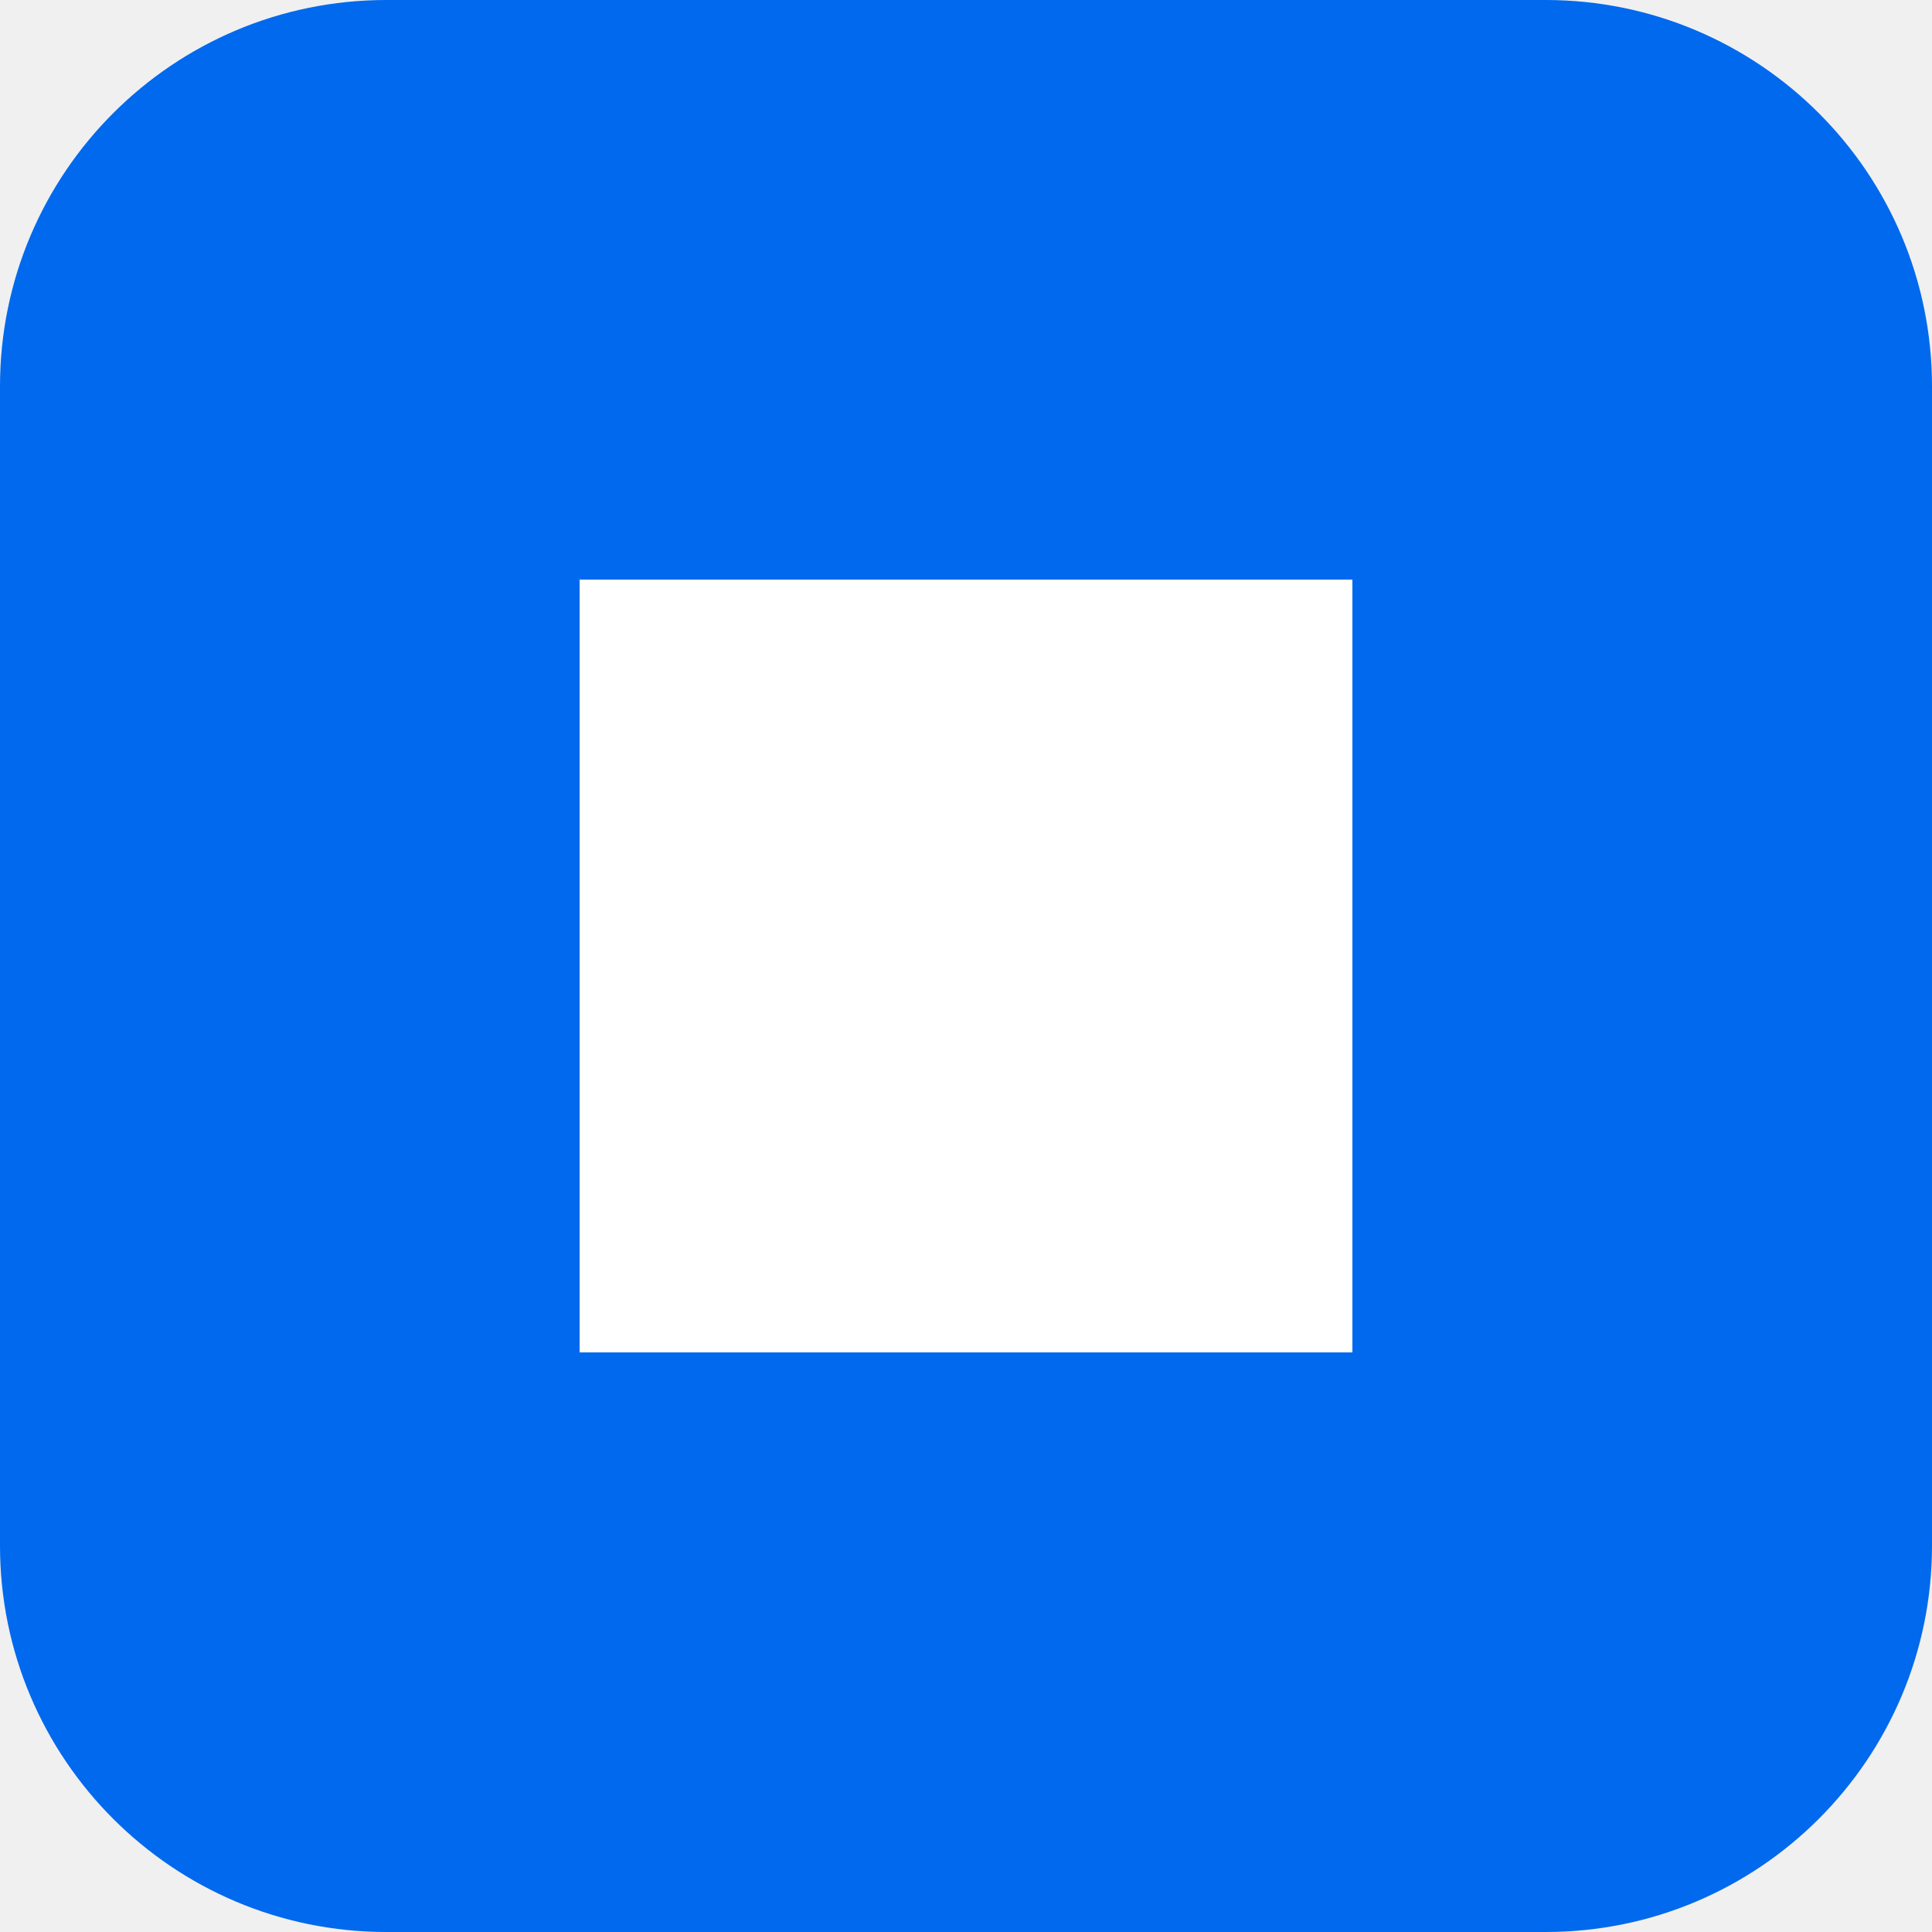
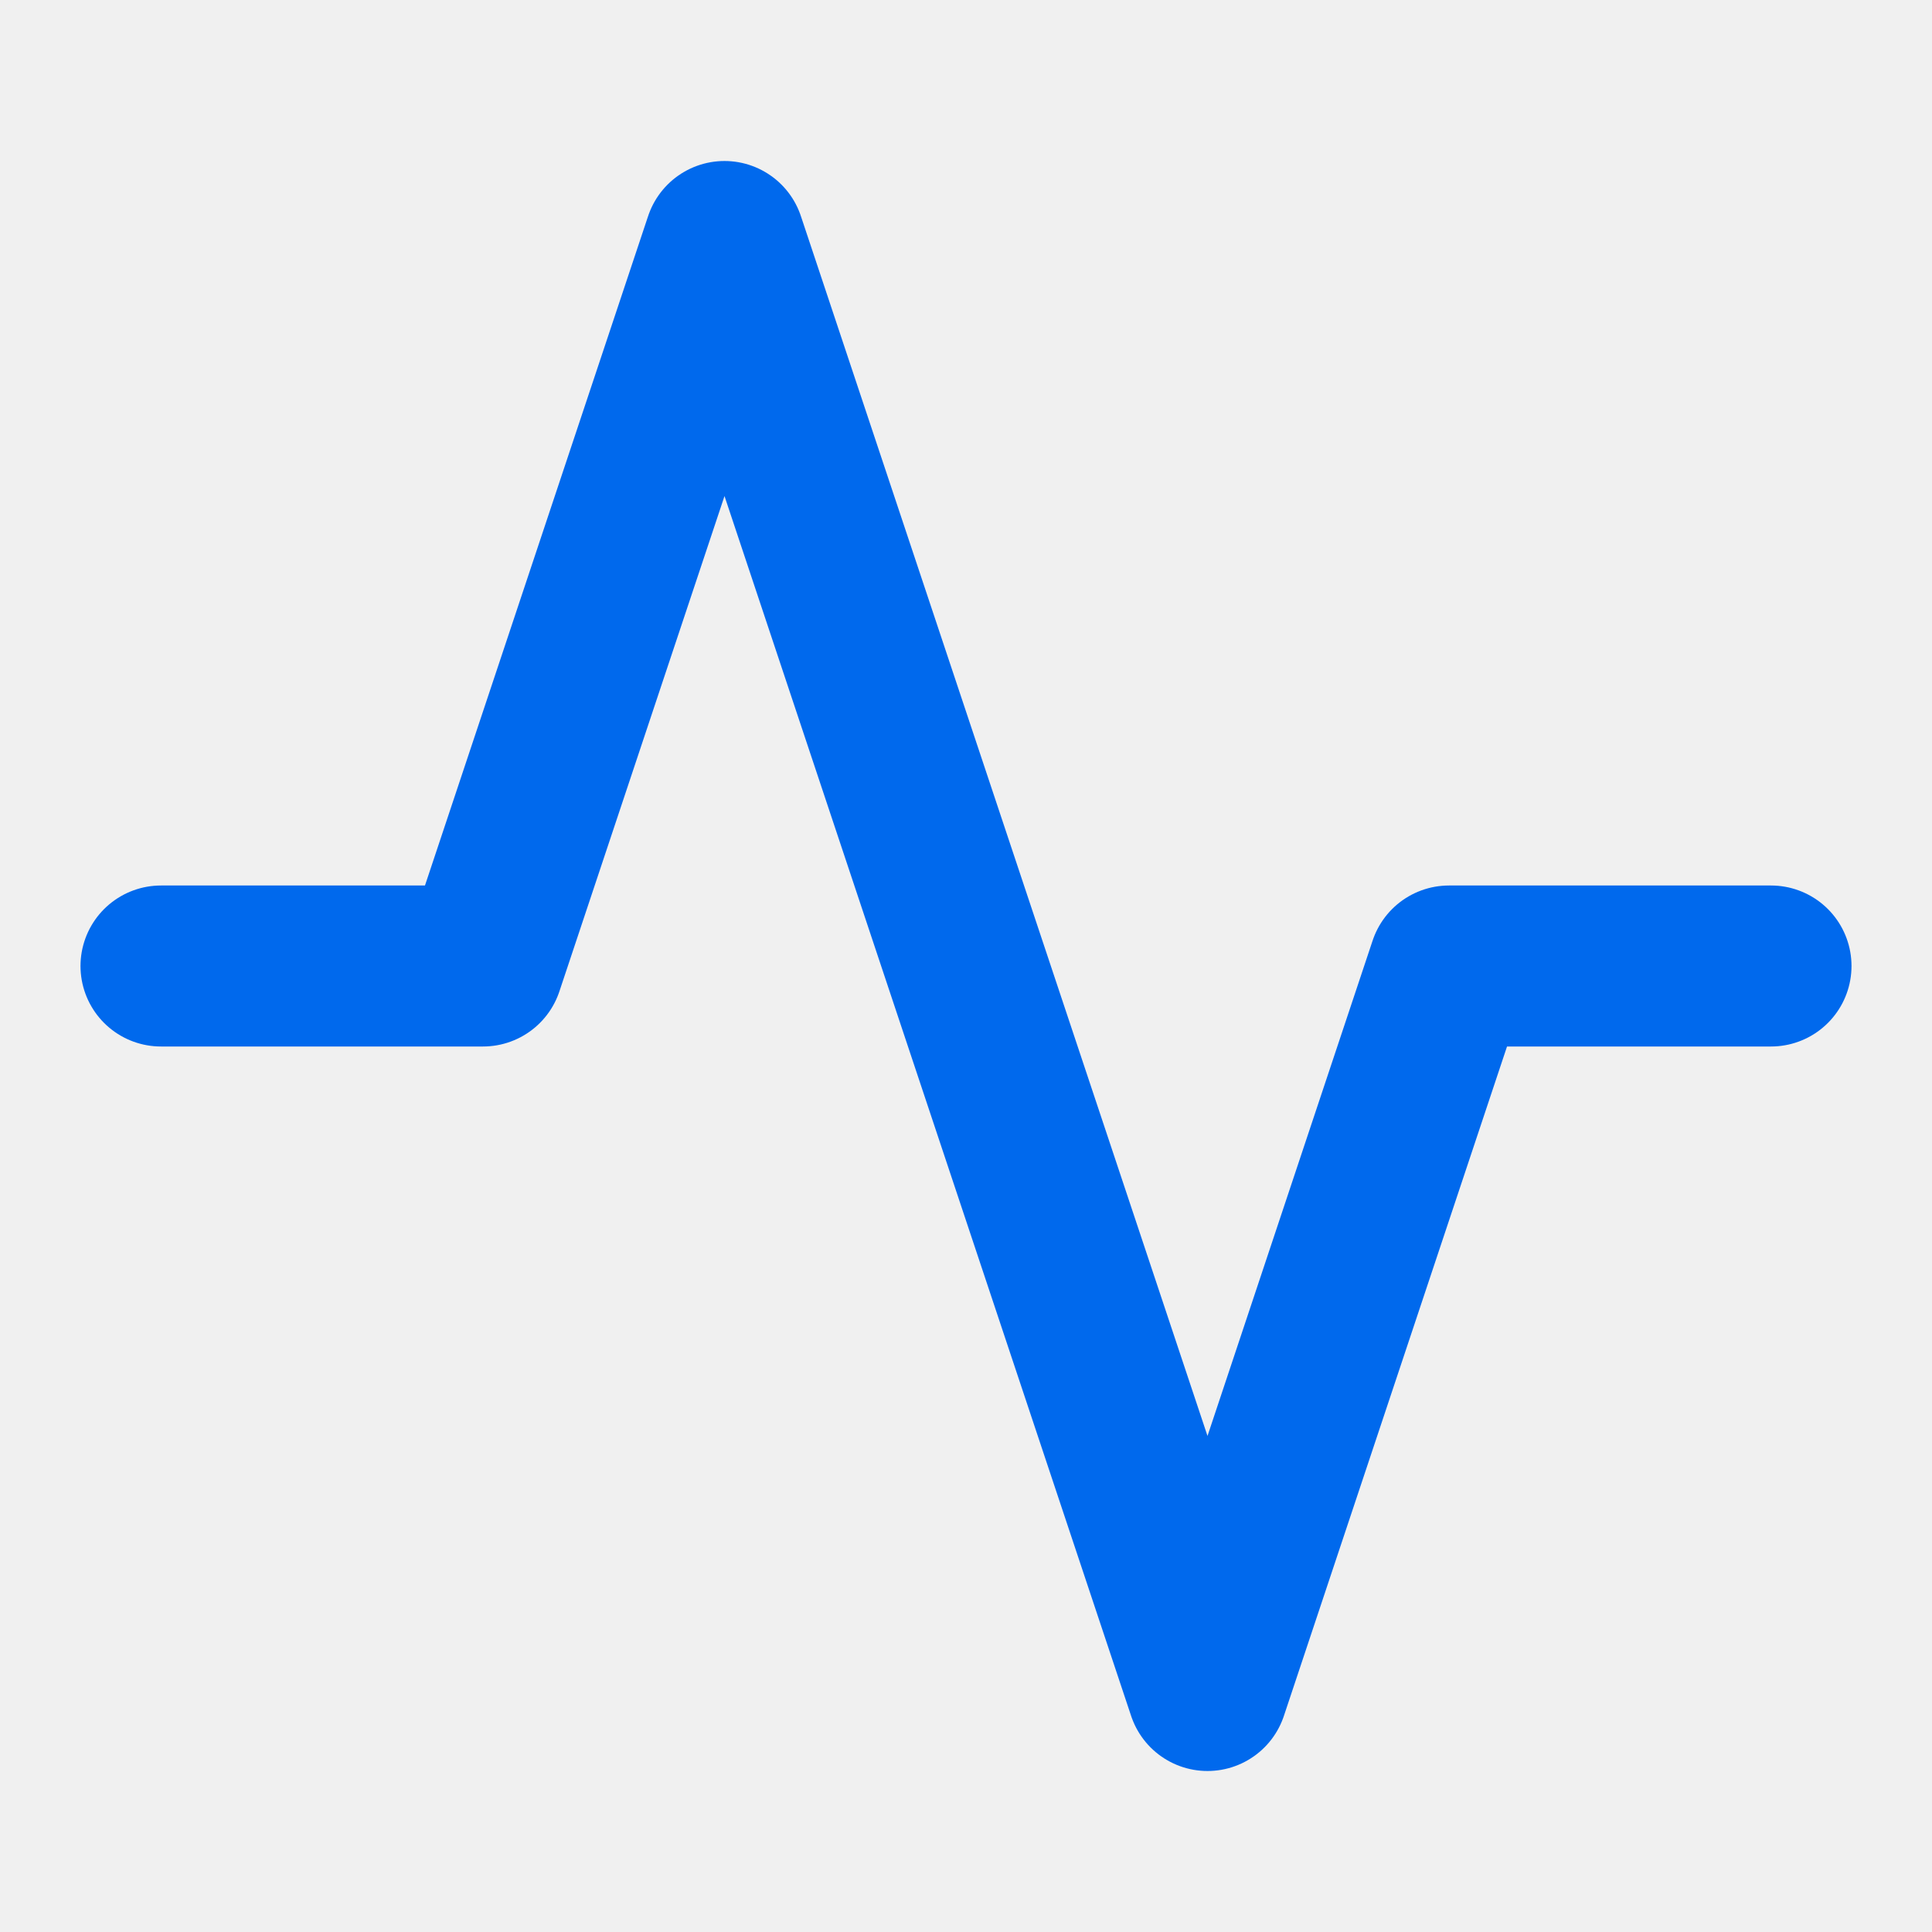
- <svg xmlns="http://www.w3.org/2000/svg" width="50" height="50" viewBox="0 0 50 50" fill="none">
-   <rect width="50" height="50" rx="10" fill="#0069ED" />
-   <path d="M15 15H35V35H15V15Z" fill="white" />
+ <svg xmlns="http://www.w3.org/2000/svg" width="24" height="24" viewBox="0 0 24 24" fill="none" stroke="#0069ED" stroke-width="2" stroke-linecap="round" stroke-linejoin="round">
+   <path d="M22 12h-4l-3 9L9 3l-3 9H2" />
</svg>
